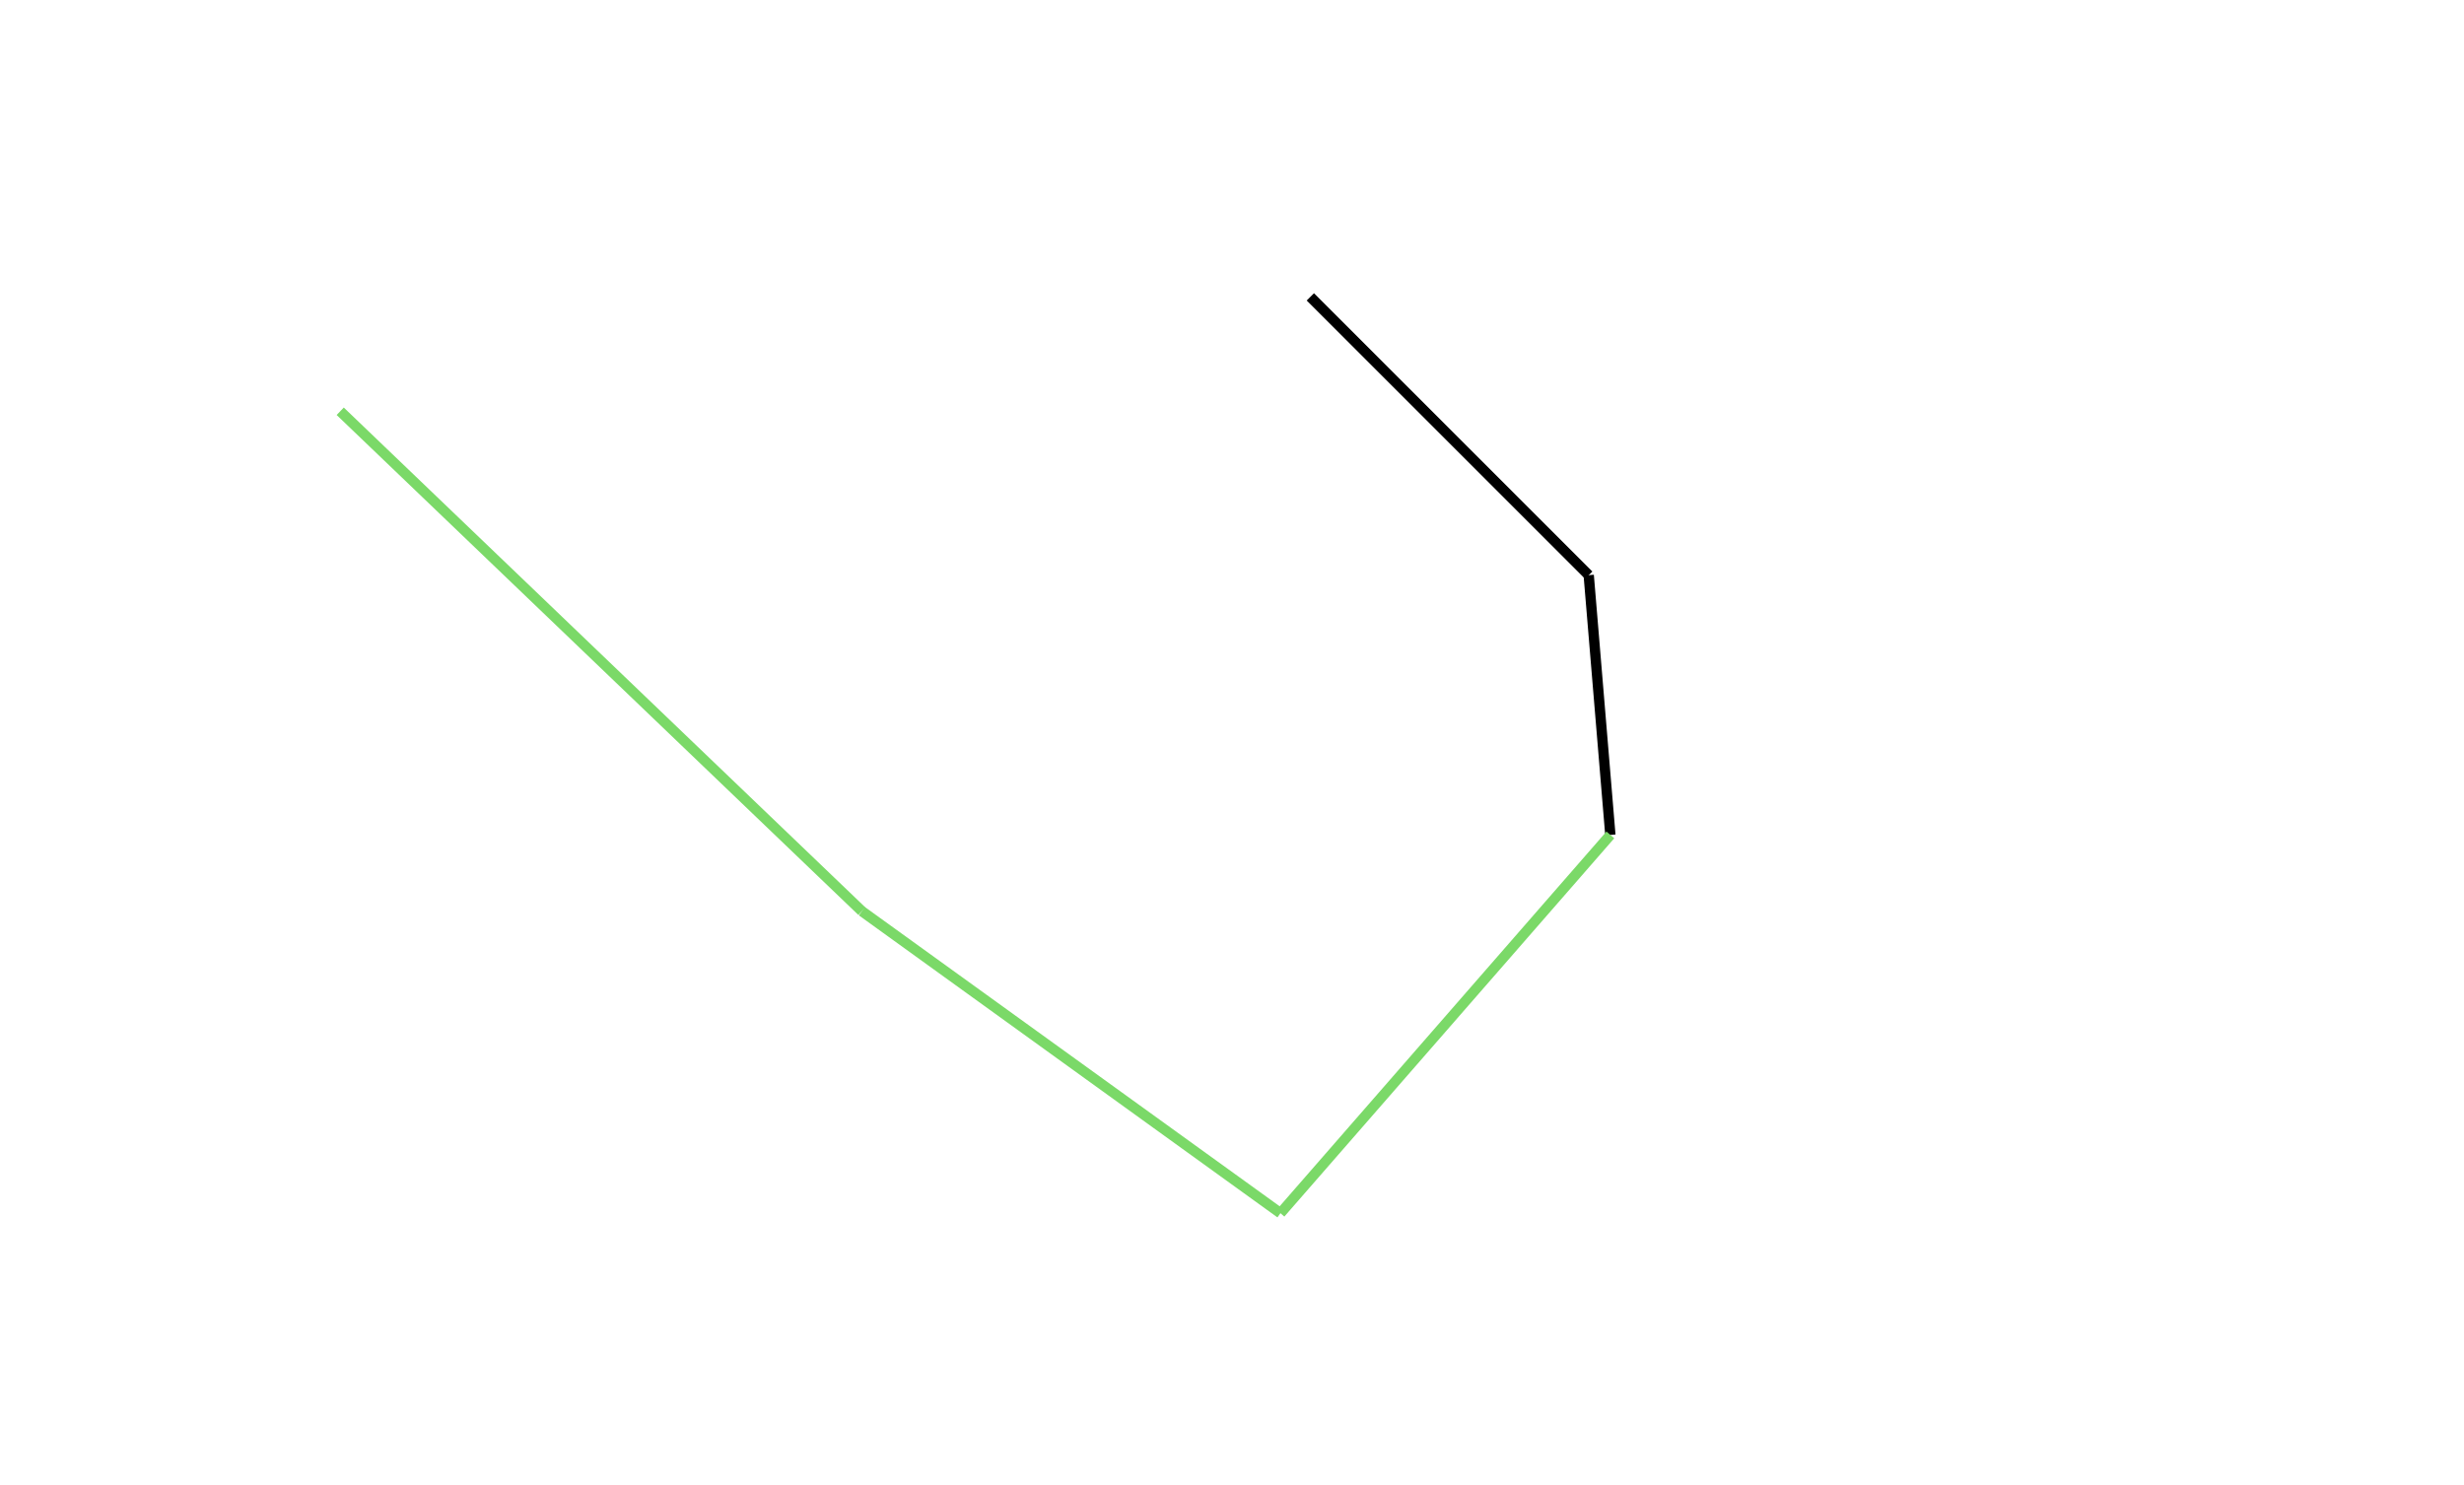
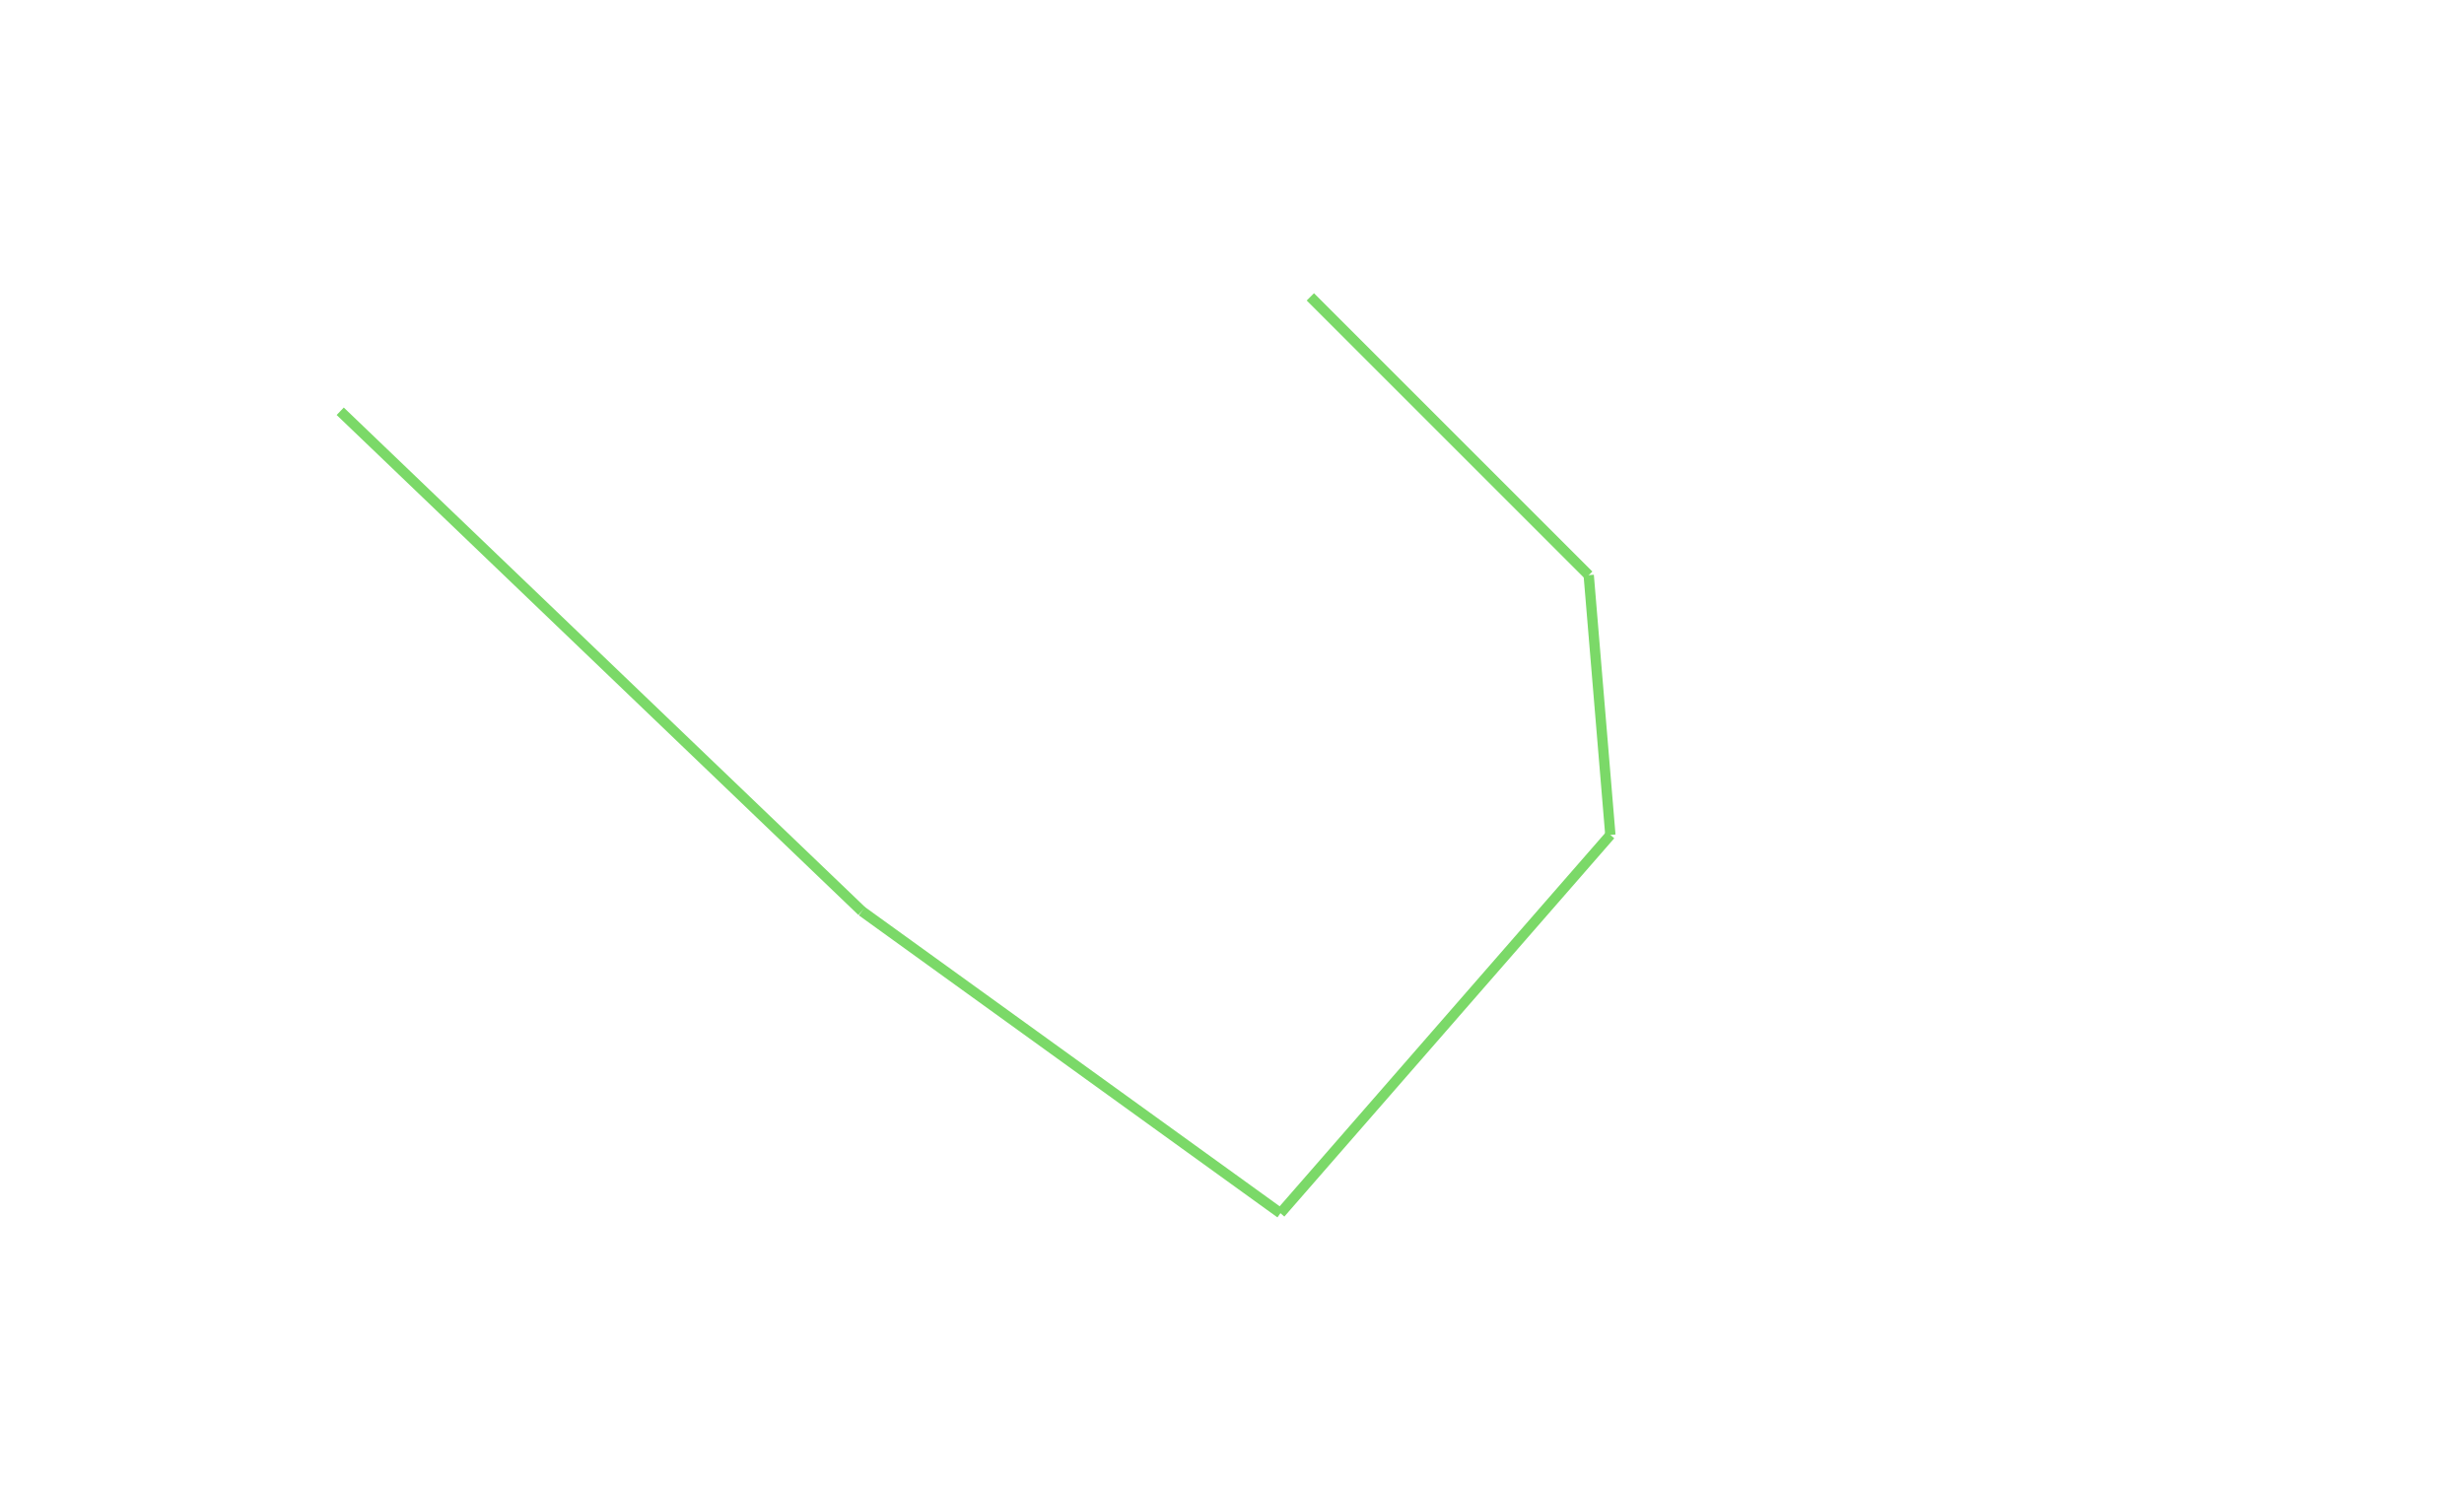
<svg xmlns="http://www.w3.org/2000/svg" version="1.0" x="0px" y="0px" width="239px" height="144px" viewBox="0 0 239 144" enable-background="new 0 0 239 144" xml:space="preserve">
-   <line x1="127.1" y1="28.8" x2="154.1" y2="55.8" stroke="#000000" stroke-width="1" fill="none" opacity="1" />
-   <line x1="154.1" y1="55.8" x2="156.2" y2="81" stroke="#000000" stroke-width="1" fill="none" opacity="1" />
+   <line x1="127.1" y1="28.8" x2="154.1" y2="55.8" stroke="#7bd968" stroke-width="1" fill="none" opacity="1" />
+   <line x1="154.1" y1="55.8" x2="156.2" y2="81" stroke="#7bd968" stroke-width="1" fill="none" opacity="1" />
  <line x1="156.2" y1="81" x2="124.2" y2="117.7" stroke="#7bd968" stroke-width="1" fill="none" opacity="1" />
  <line x1="124.2" y1="117.7" x2="83.6" y2="88.4" stroke="#7bd968" stroke-width="1" fill="none" opacity="1" />
  <line x1="83.6" y1="88.4" x2="33" y2="39.9" stroke="#7bd968" stroke-width="1" fill="none" opacity="1" />
-   <line x1="0" y1="0" x2="0" y2="0" stroke="#7bd968" stroke-width="1" fill="none" opacity="1" />
+   <line x1="0" y1="0" x2="0" y2="0" stroke="#000000" stroke-width="1" fill="none" opacity="1" />
</svg>
